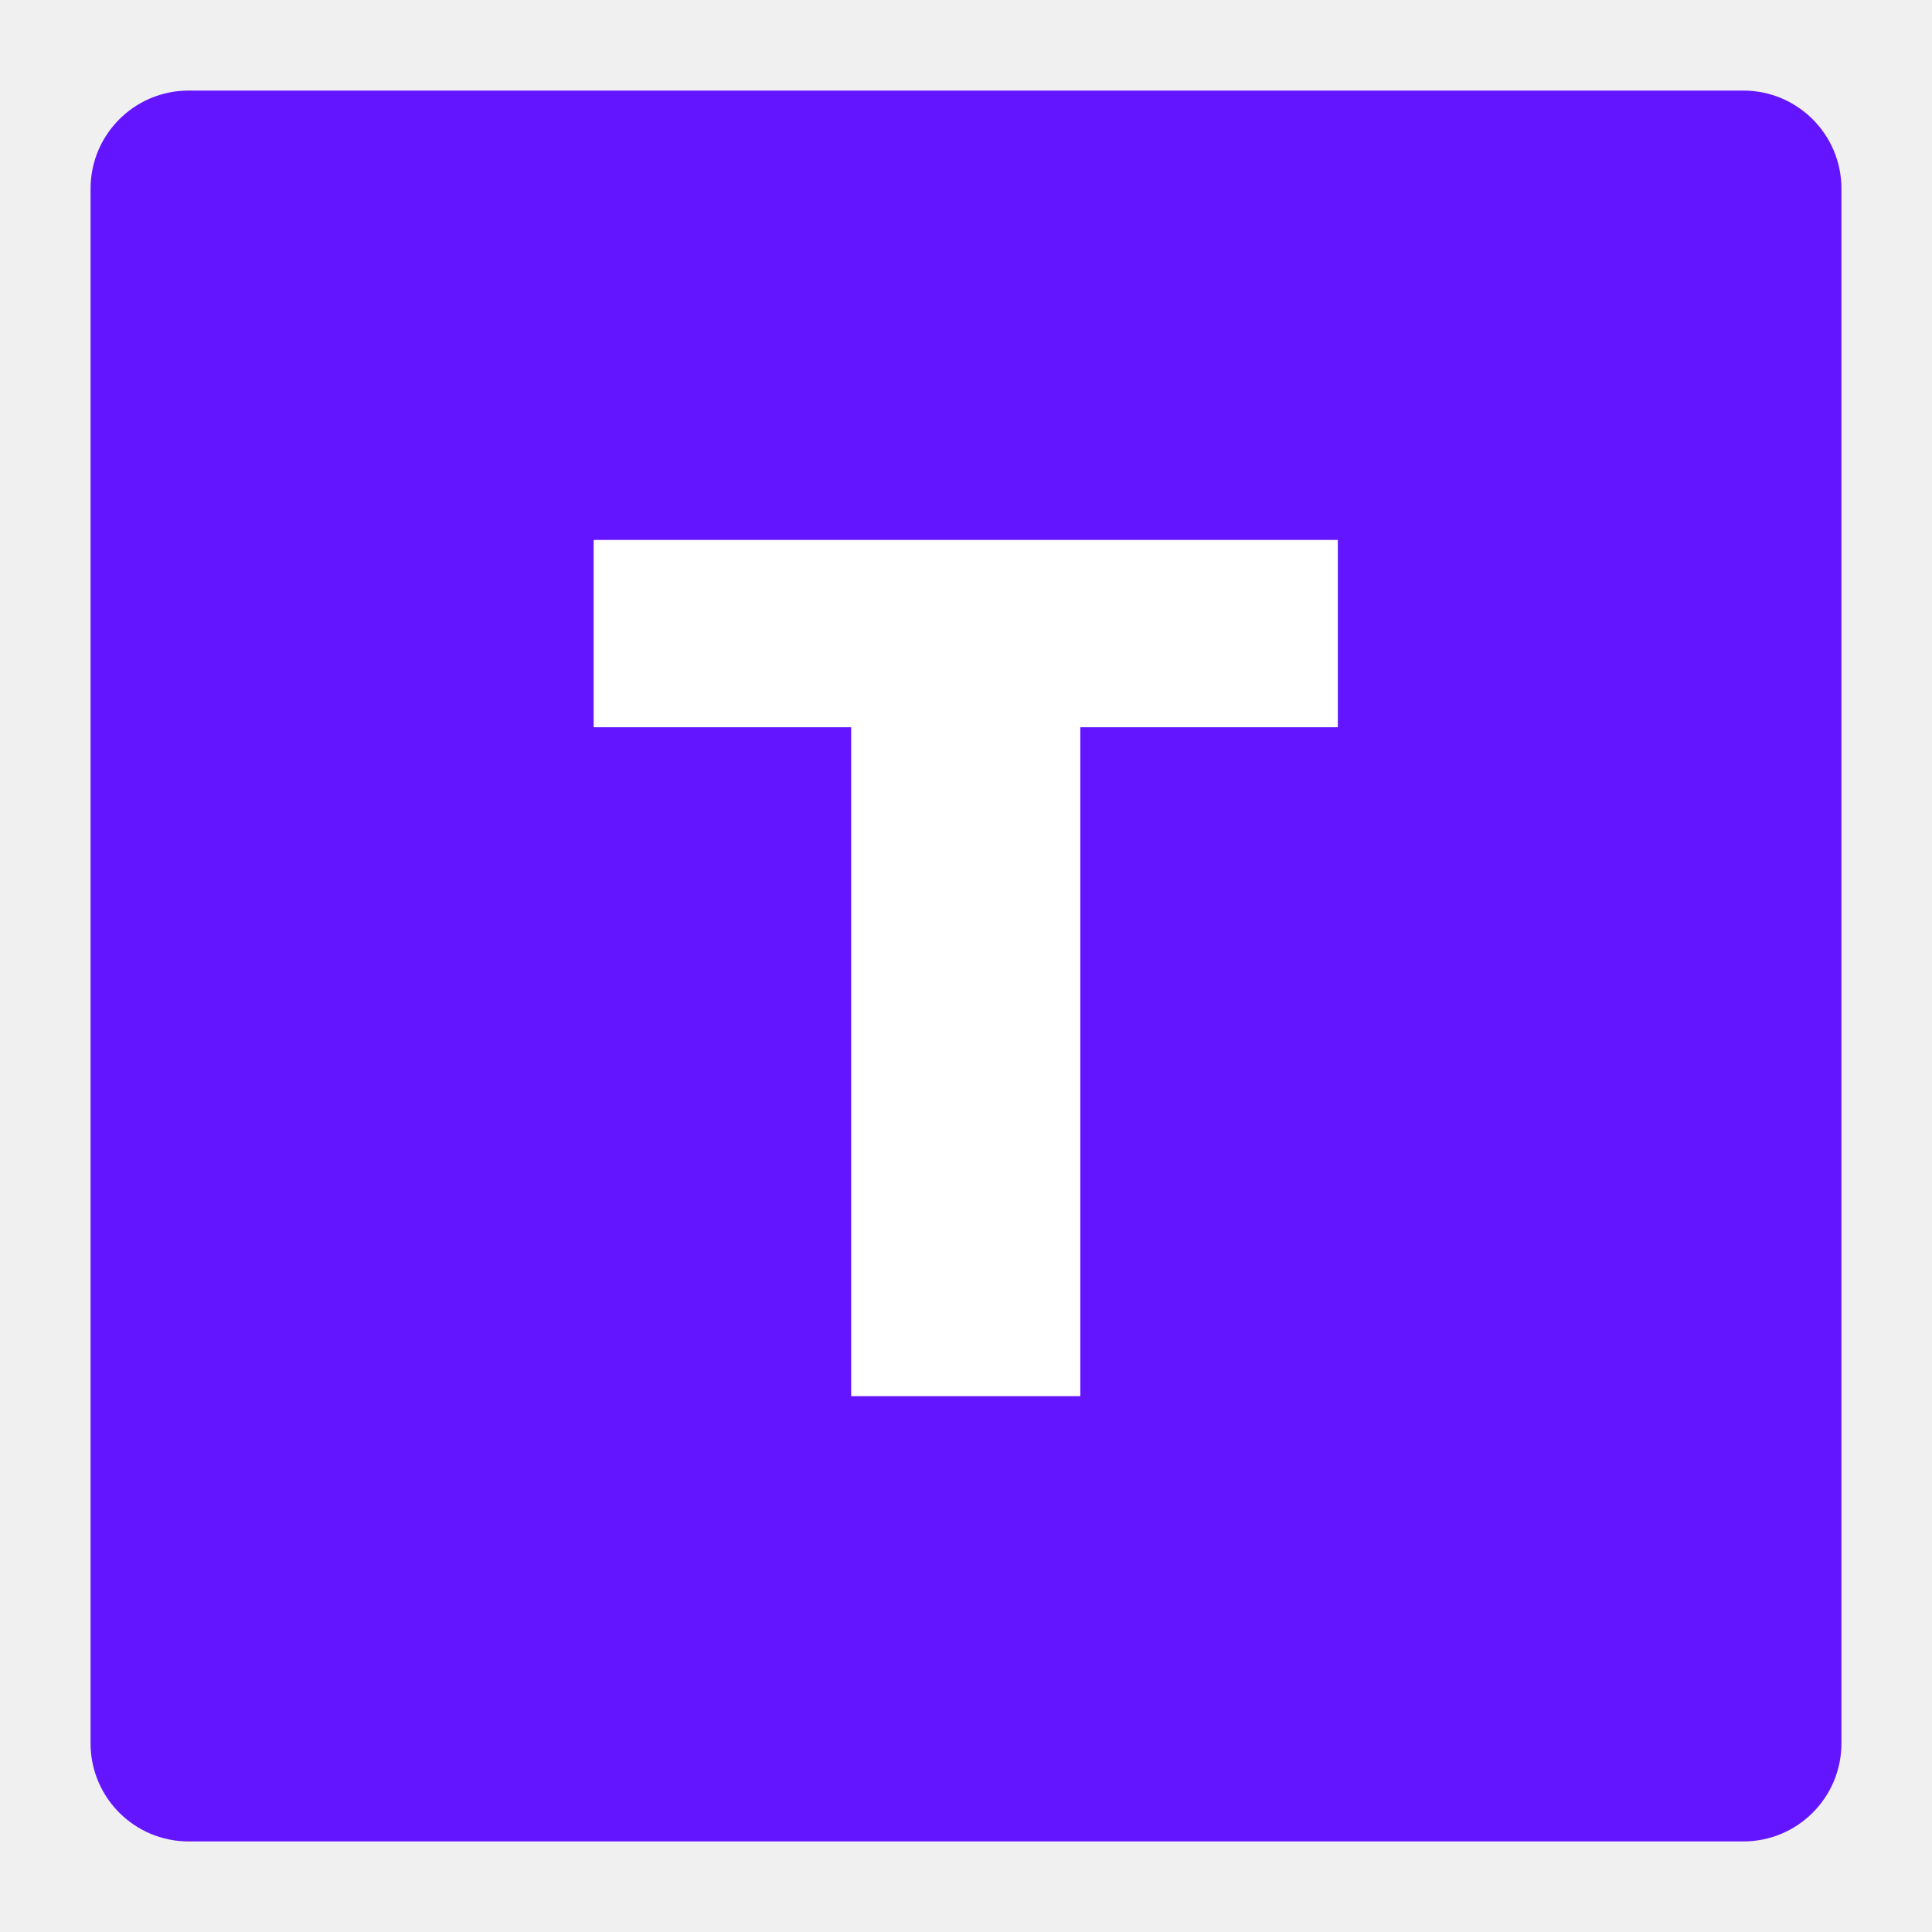
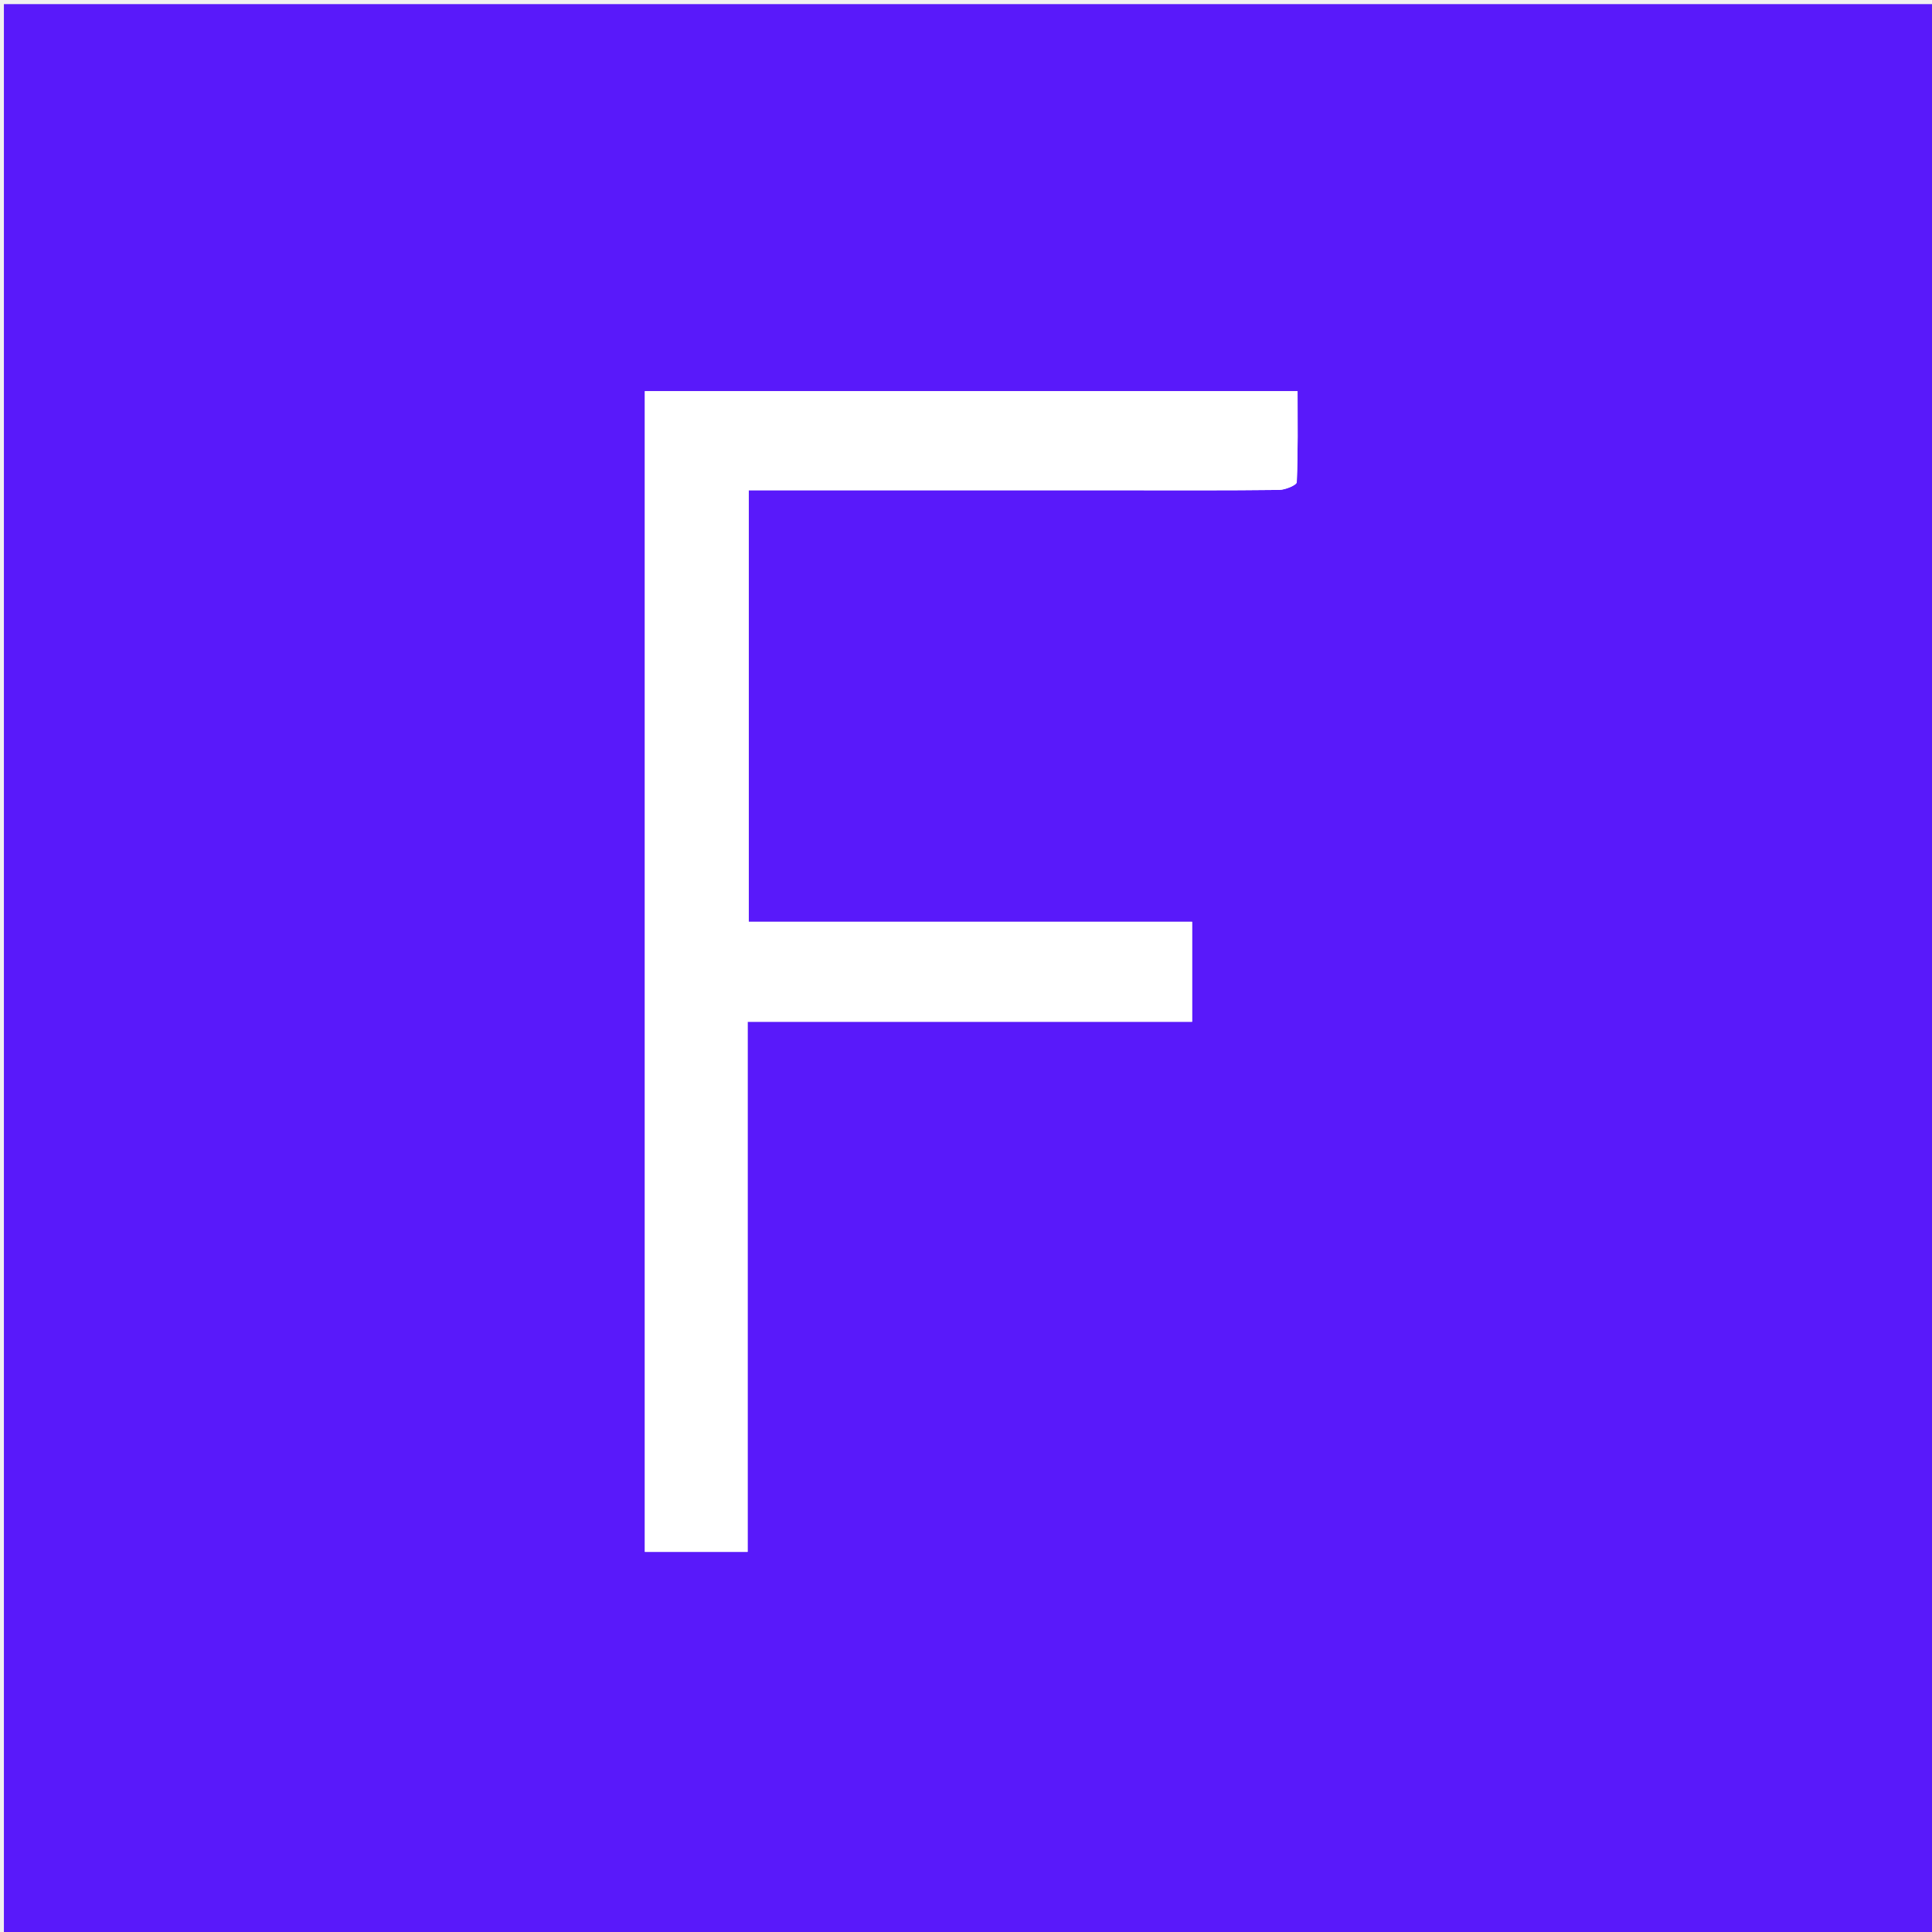
- <svg xmlns="http://www.w3.org/2000/svg" width="256" height="256" viewBox="0 0 256 256" fill="none">
-   <rect x="12" y="12" width="232" height="232" rx="13" fill="#6415FF" />
-   <path d="M78.661 96.364H112.786V185H143.144V96.364H177.269V71.546H78.661V96.364Z" fill="white" />
+ <svg xmlns="http://www.w3.org/2000/svg" version="1.1" id="Layer_1" x="0px" y="0px" width="100%" viewBox="0 0 512 512" enable-background="new 0 0 512 512" xml:space="preserve">
+   <path fill="#5919FA" opacity="1" stroke="none" d=" M283,513   C188.69,513 94.879,513 1.034,513   C1.034,342.398 1.034,171.796 1.034,1.097   C171.56,1.097 342.121,1.097 512.841,1.097   C512.841,171.667 512.841,342.333 512.841,513   C436.462,513 359.981,513 283,513  M241.5,129.928   C260.159,129.928 278.818,129.928 297.477,129.928   C311.305,129.928 325.133,129.998 338.959,129.834   C340.603,129.814 343.621,128.572 343.654,127.795   C344.002,119.739 343.868,111.663 343.868,103.656   C285.709,103.656 228.32,103.656 170.893,103.656   C170.893,206.363 170.893,308.718 170.893,411.264   C180.051,411.264 188.812,411.264 198.125,411.264   C198.125,364.482 198.125,317.929 198.125,270.78   C237.714,270.78 276.755,270.78 315.919,270.78   C315.919,261.746 315.919,253.313 315.919,244.282   C276.62,244.282 237.56,244.282 198.418,244.282   C198.418,205.942 198.418,168.201 198.418,129.928   C212.61,129.928 226.555,129.928 241.5,129.928  z" />
+   <path fill="#FFFFFF" opacity="1" stroke="none" d=" M241,129.928   C226.555,129.928 212.61,129.928 198.418,129.928   C198.418,168.201 198.418,205.942 198.418,244.282   C237.56,244.282 276.62,244.282 315.919,244.282   C315.919,253.313 315.919,261.746 315.919,270.78   C276.755,270.78 237.714,270.78 198.125,270.78   C198.125,317.929 198.125,364.482 198.125,411.264   C188.812,411.264 180.051,411.264 170.893,411.264   C170.893,308.718 170.893,206.363 170.893,103.656   C228.32,103.656 285.709,103.656 343.868,103.656   C343.868,111.663 344.002,119.739 343.654,127.795   C343.621,128.572 340.603,129.814 338.959,129.834   C325.133,129.998 311.305,129.928 297.477,129.928   C278.818,129.928 260.159,129.928 241,129.928  z" />
</svg>
